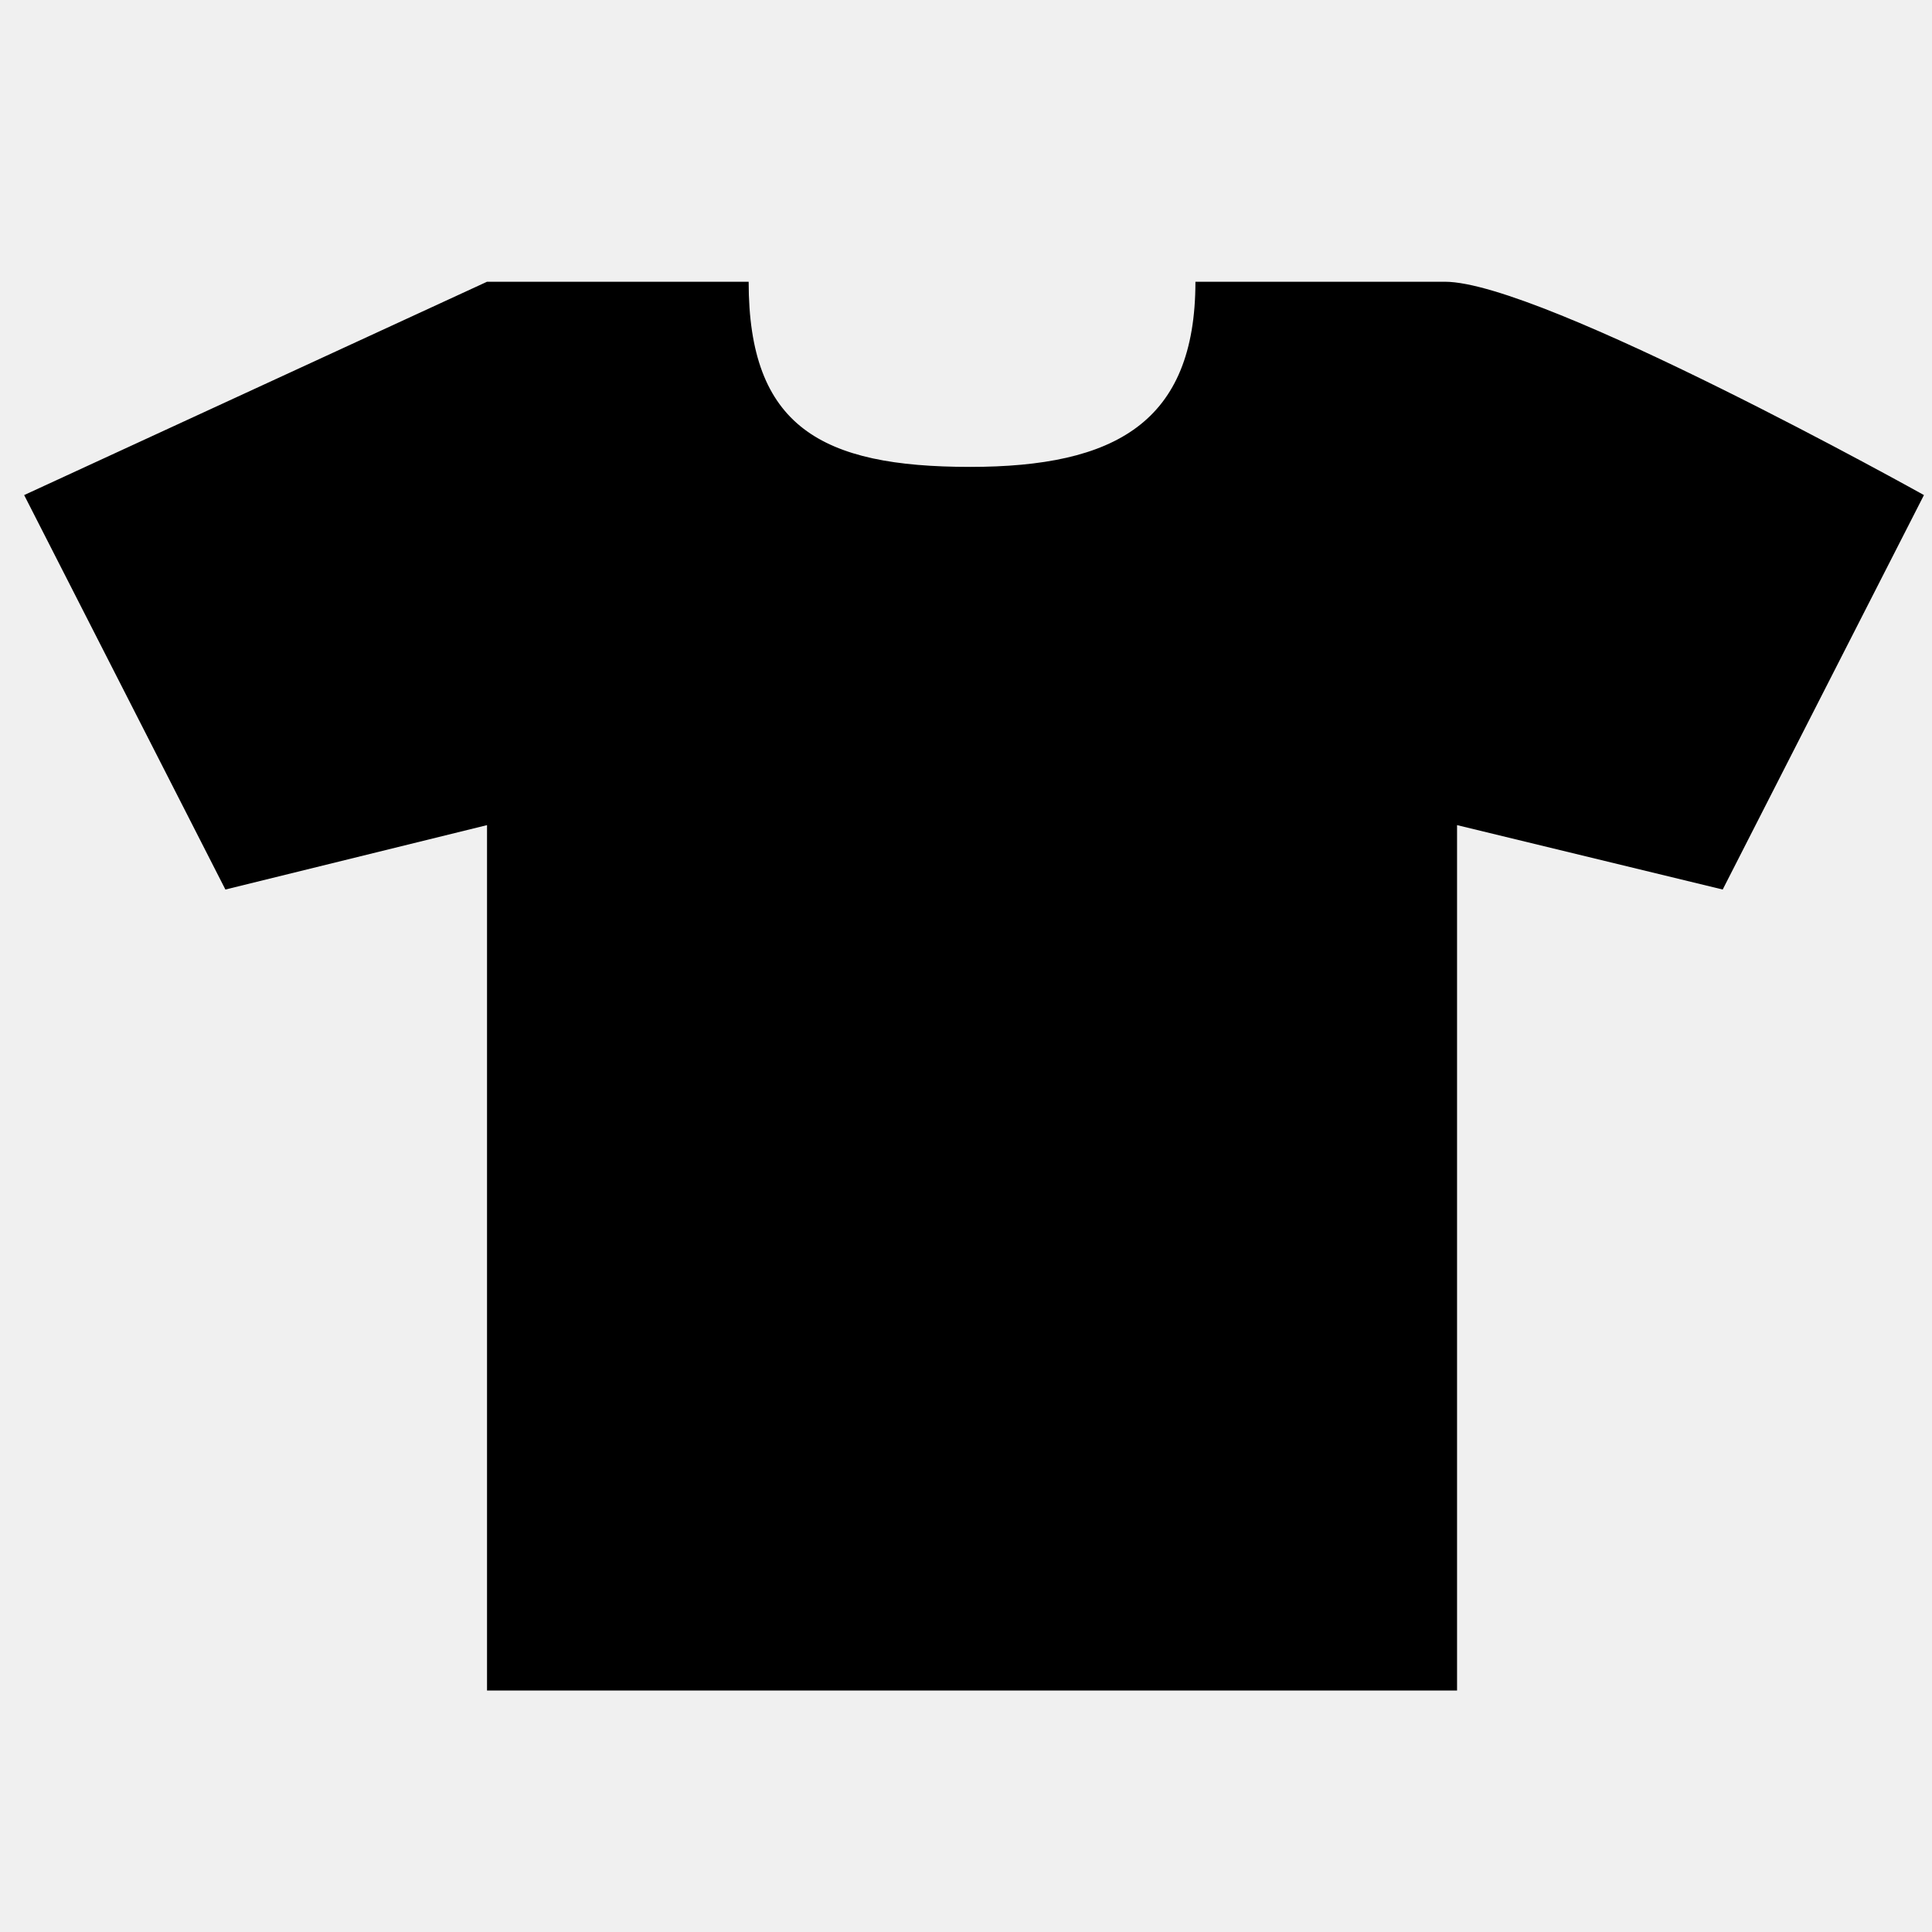
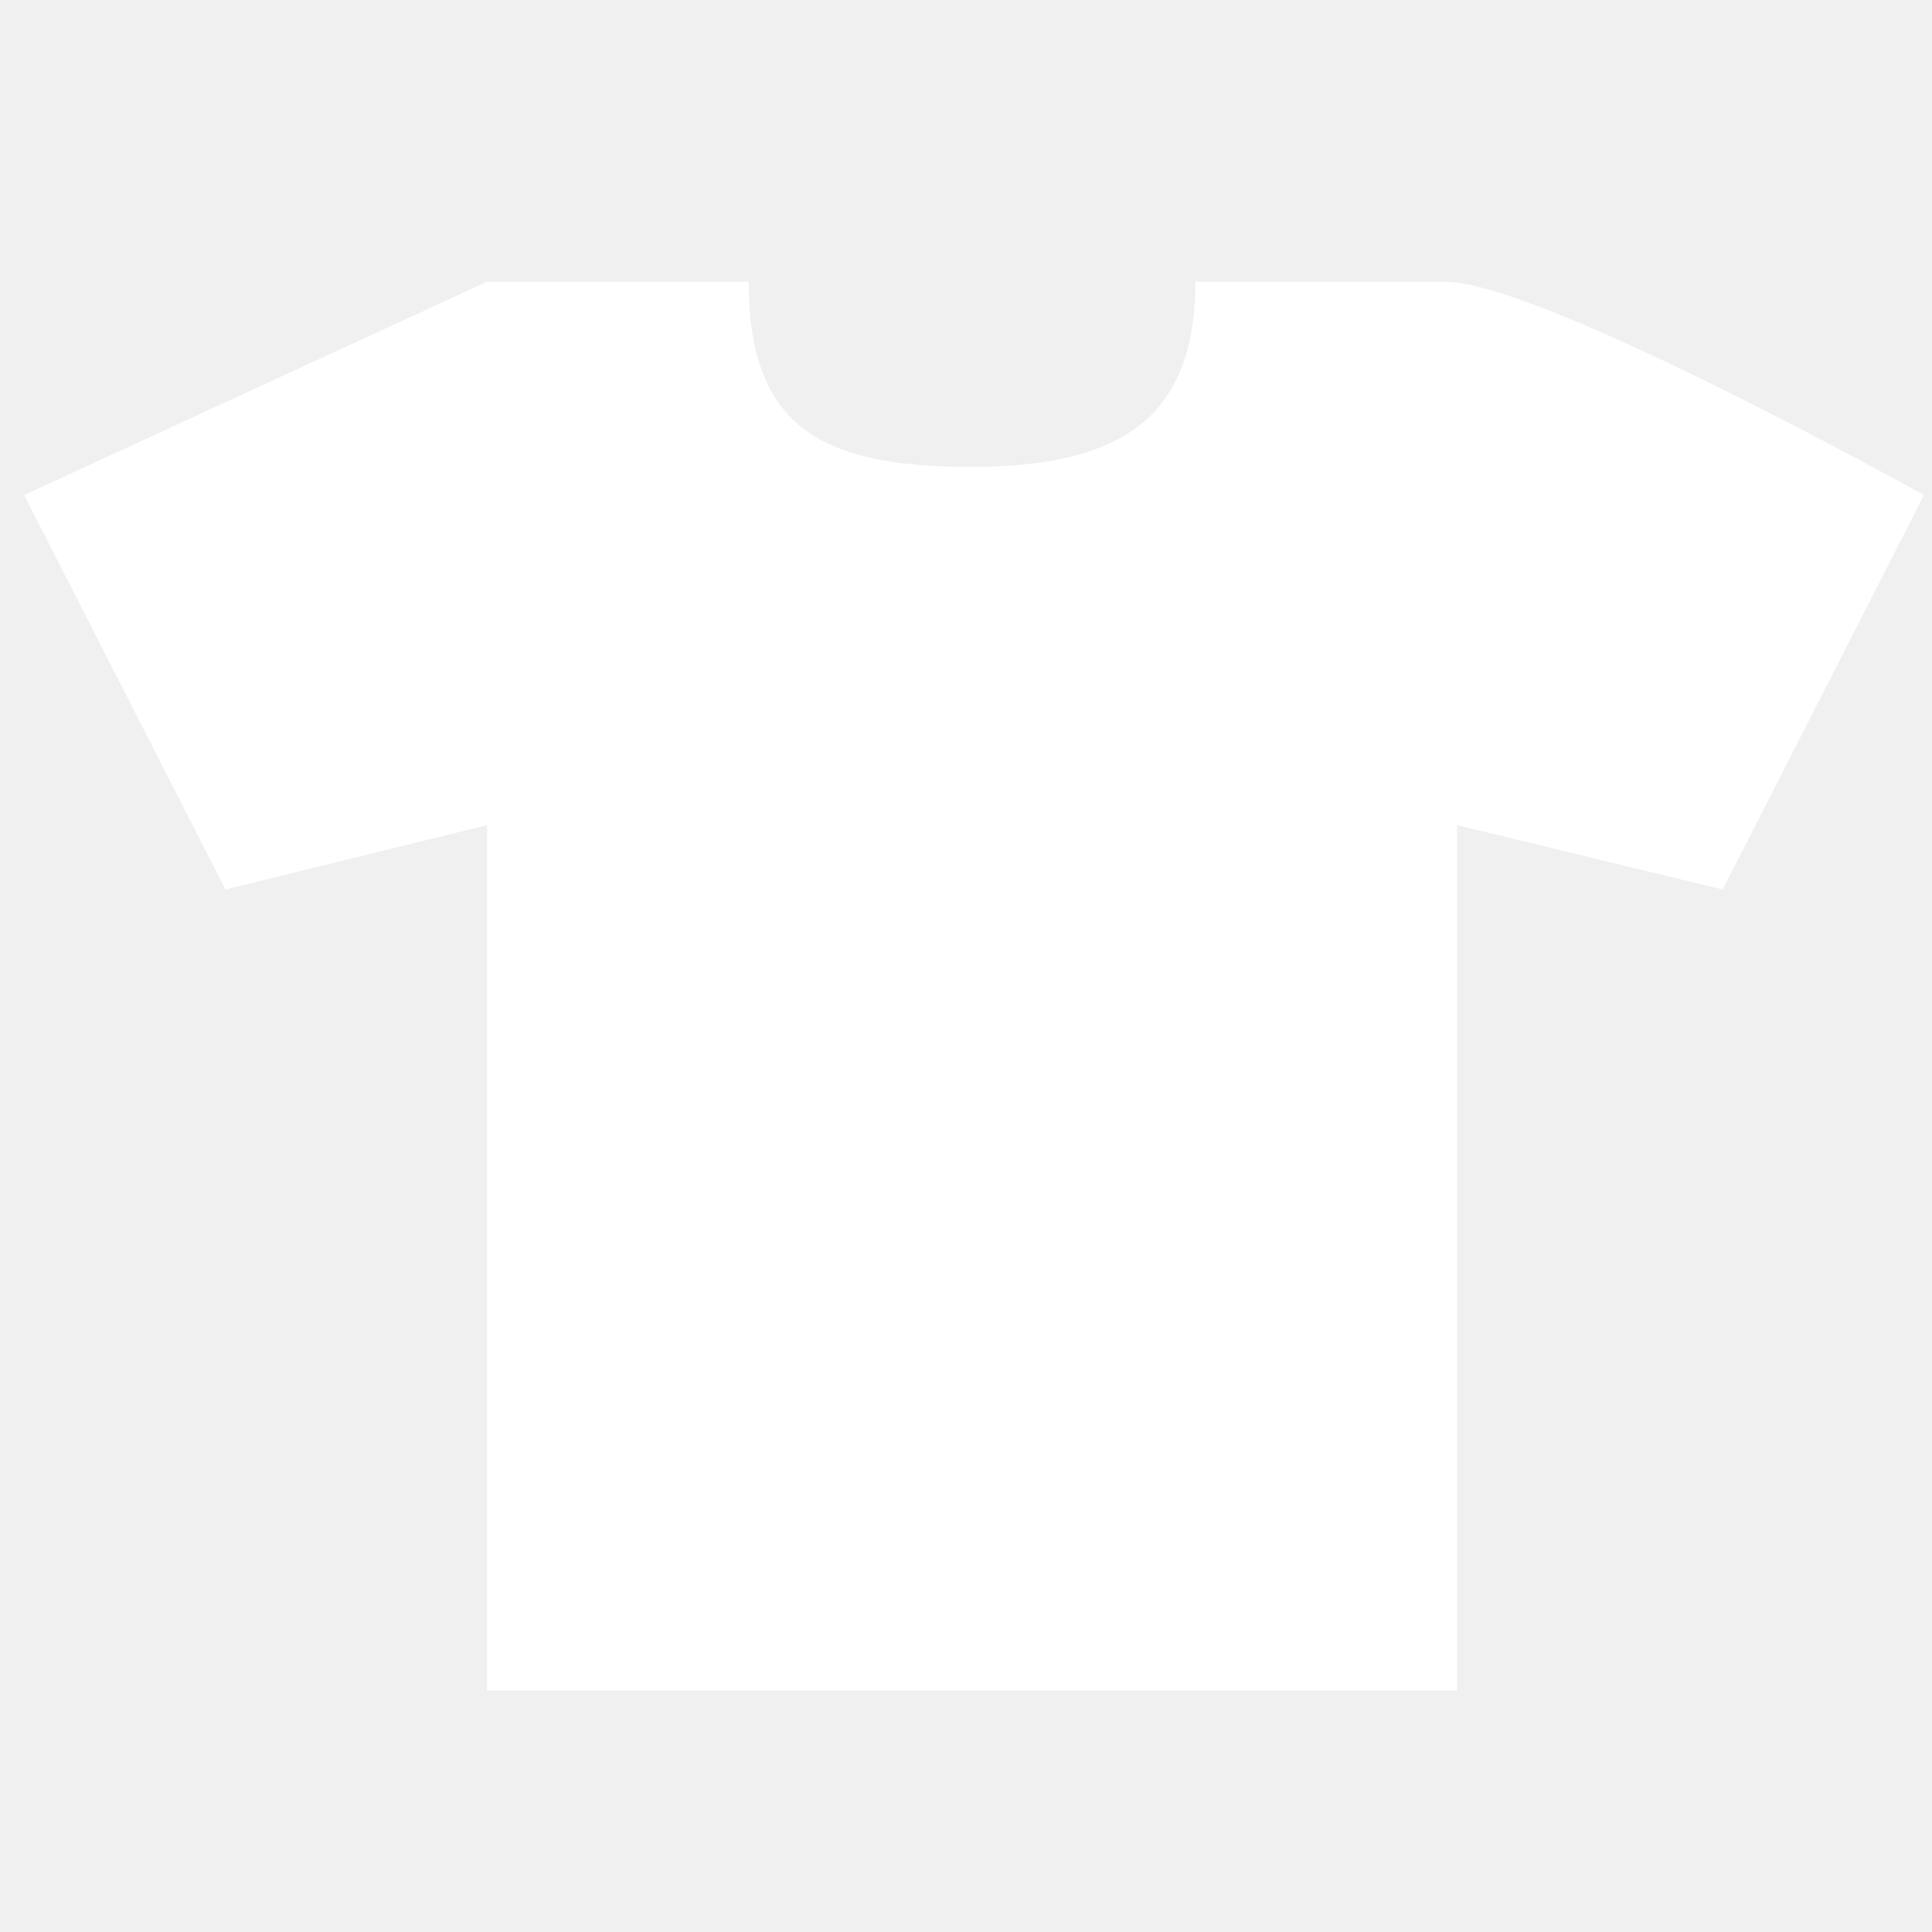
- <svg xmlns="http://www.w3.org/2000/svg" viewBox="0 0 48 48">
+ <svg xmlns="http://www.w3.org/2000/svg" viewBox="0 0 48 48" fill="#FFFFFF">
  <path d="M12.1 7 .6 12.3l5 9.8 6.5-1.6V42h24.1V20.5l6.6 1.6 5-9.8S38.3 7 35.9 7h-6.2c0 3.5-2 4.6-5.6 4.6-3.7 0-5.5-1-5.5-4.6z" />
</svg>
